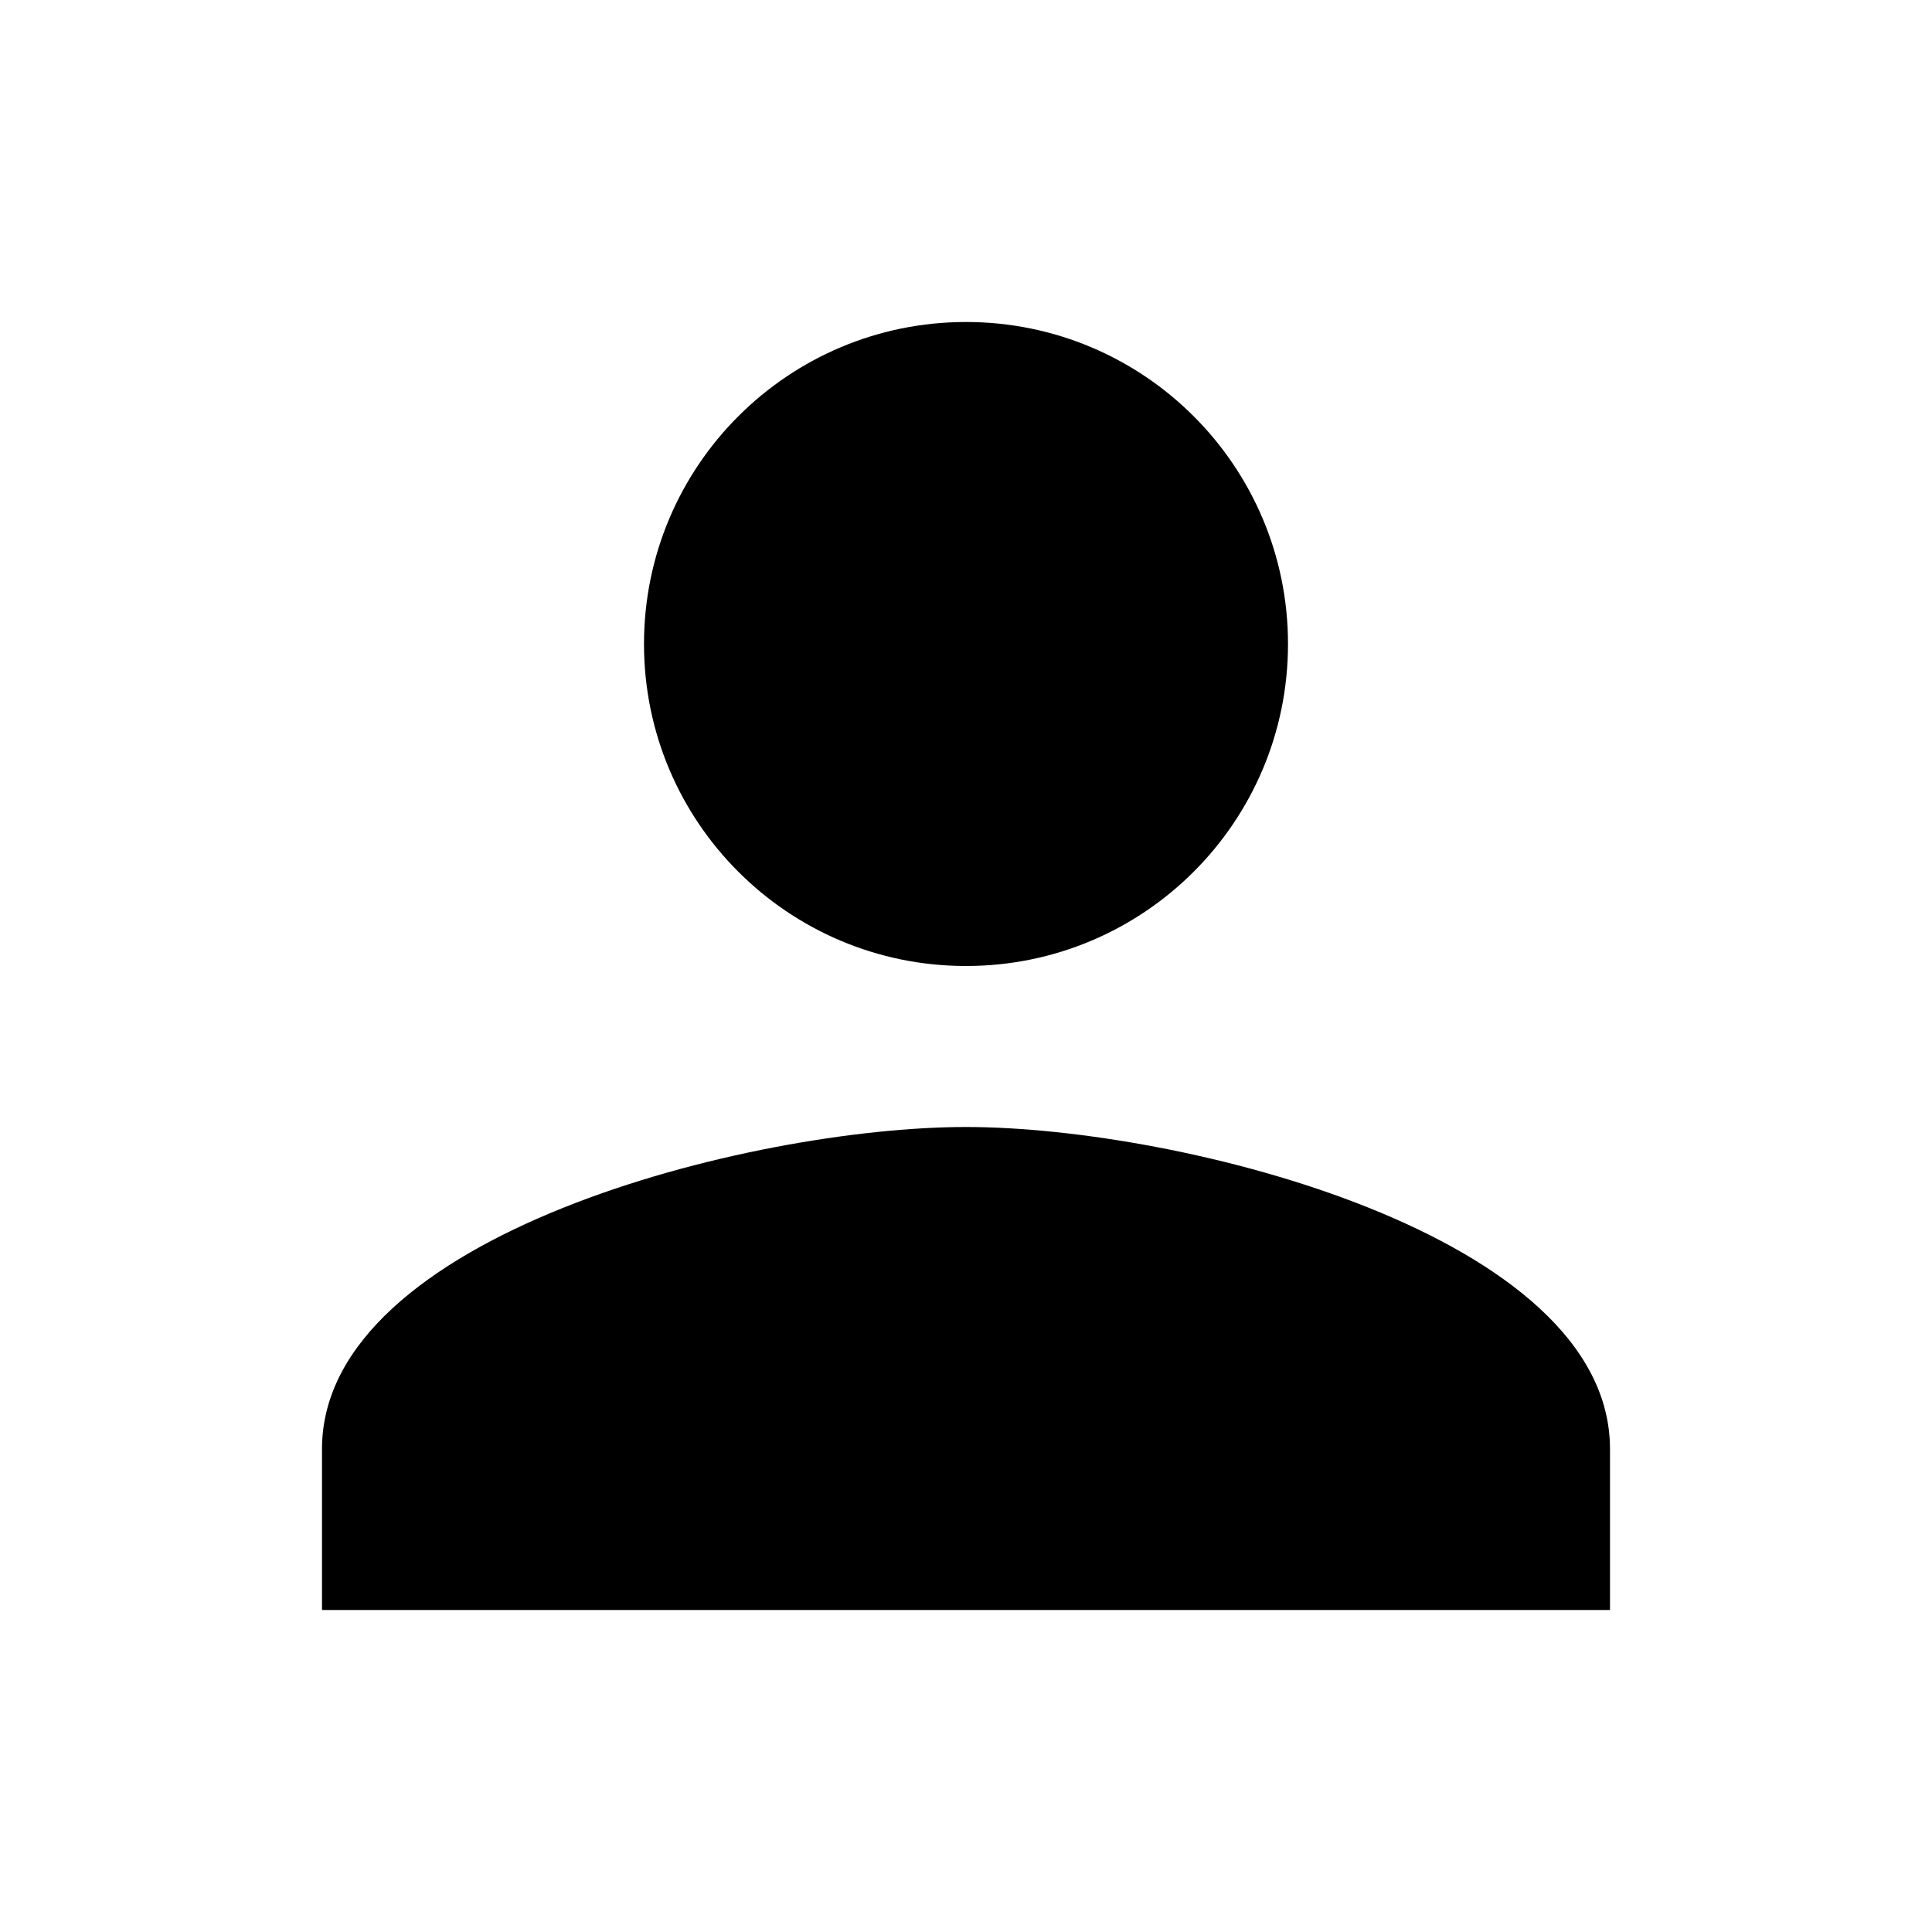
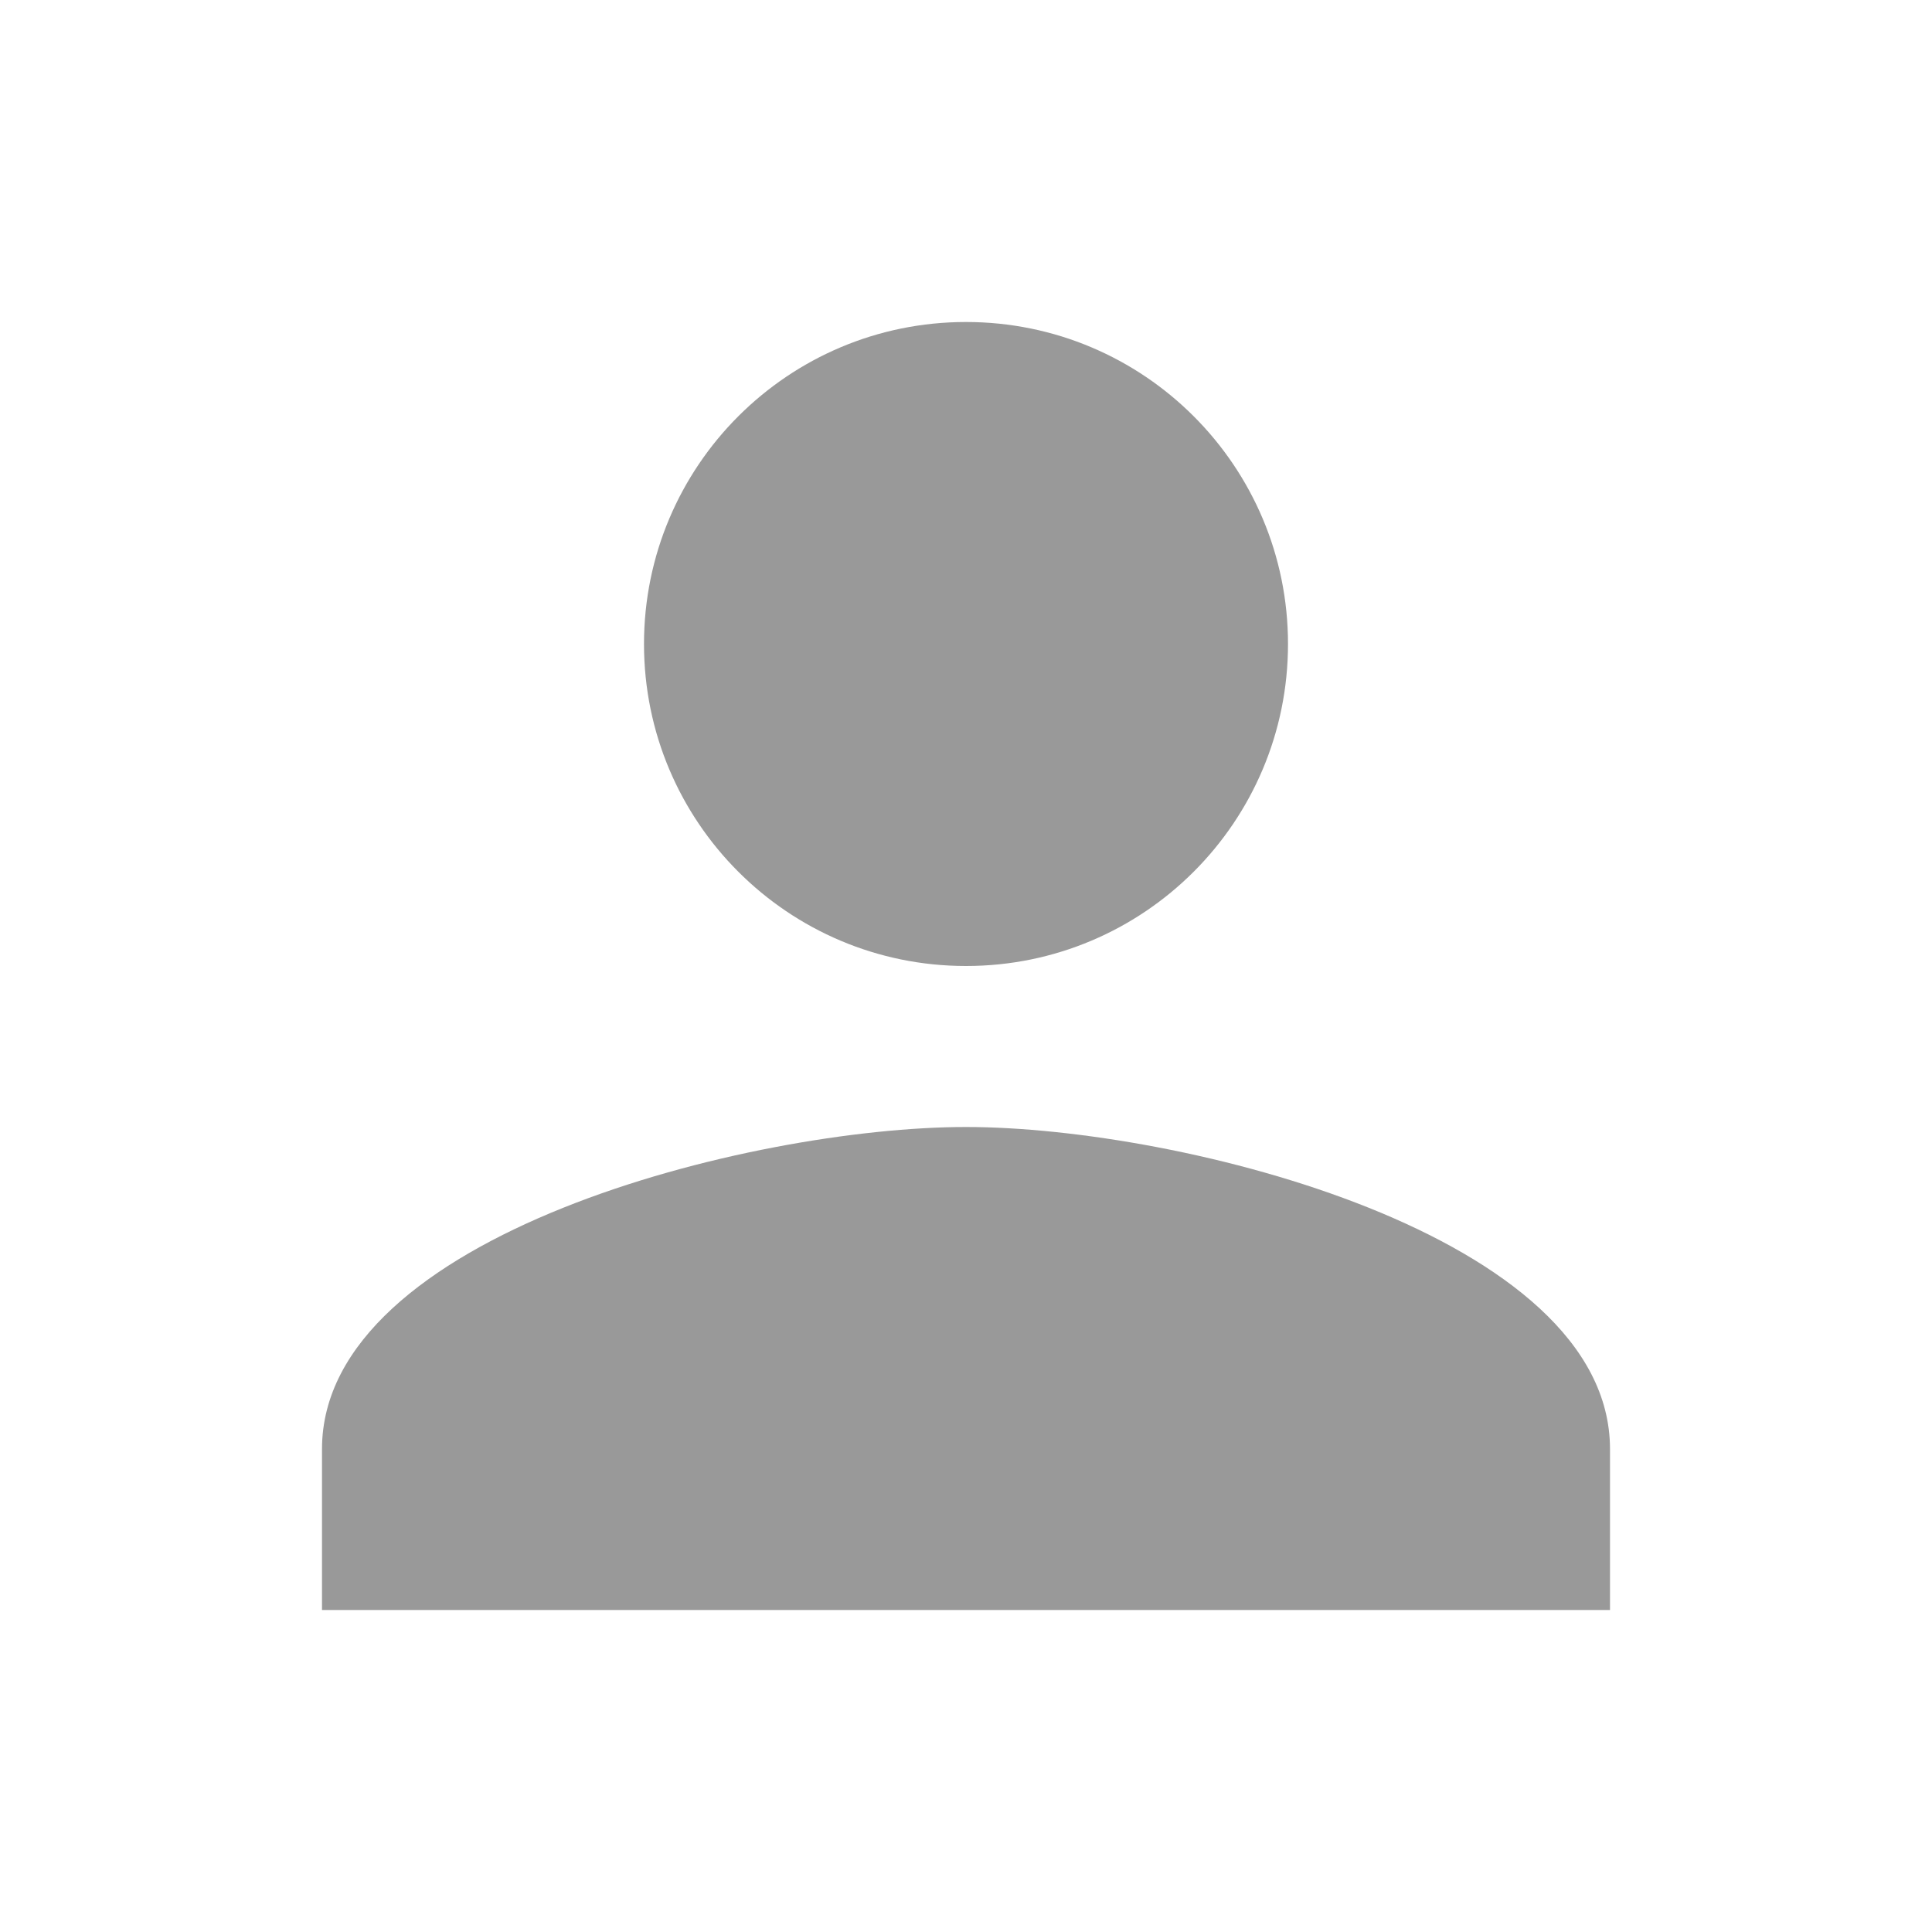
- <svg xmlns="http://www.w3.org/2000/svg" fill="#000000" viewBox="0 0 24 24">
+ <svg xmlns="http://www.w3.org/2000/svg" fill="#999999" viewBox="0 0 24 24">
  <path d="M12 12c2.21 0 4-1.79 4-4s-1.79-4-4-4-4 1.79-4 4 1.79 4 4 4zm0 2c-2.67 0-8 1.34-8 4v2h16v-2c0-2.66-5.33-4-8-4z" />
</svg>
